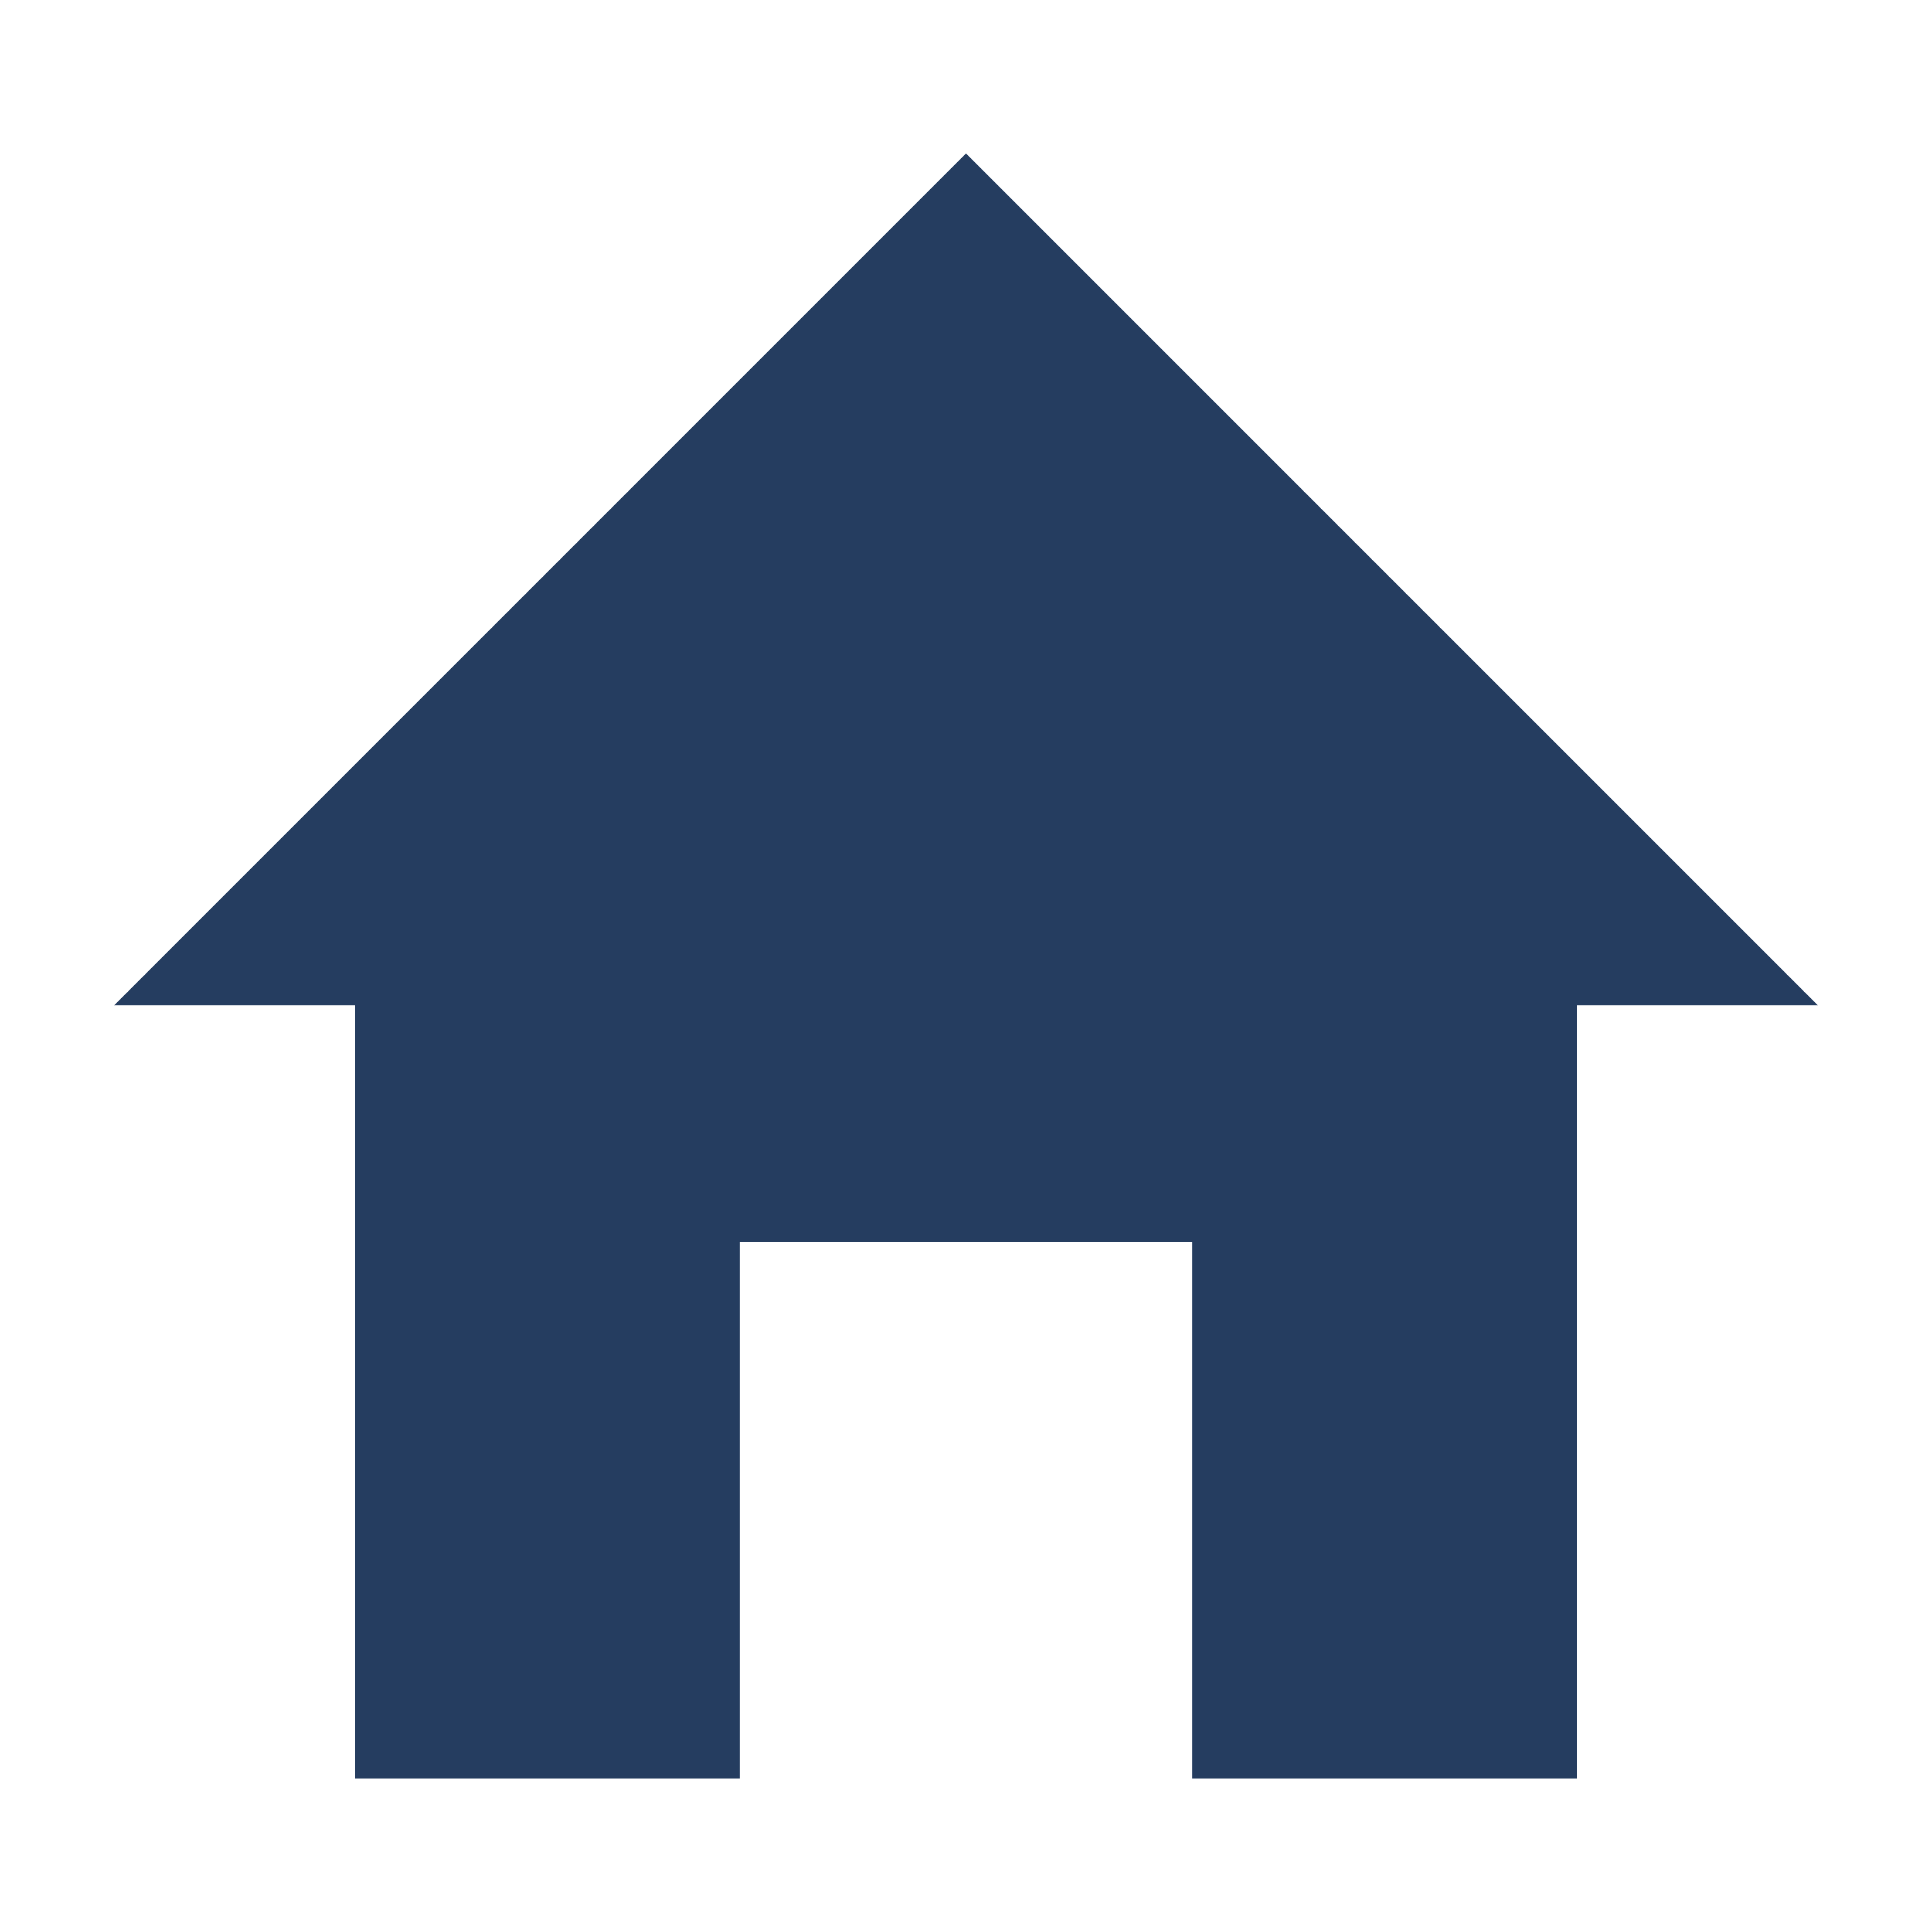
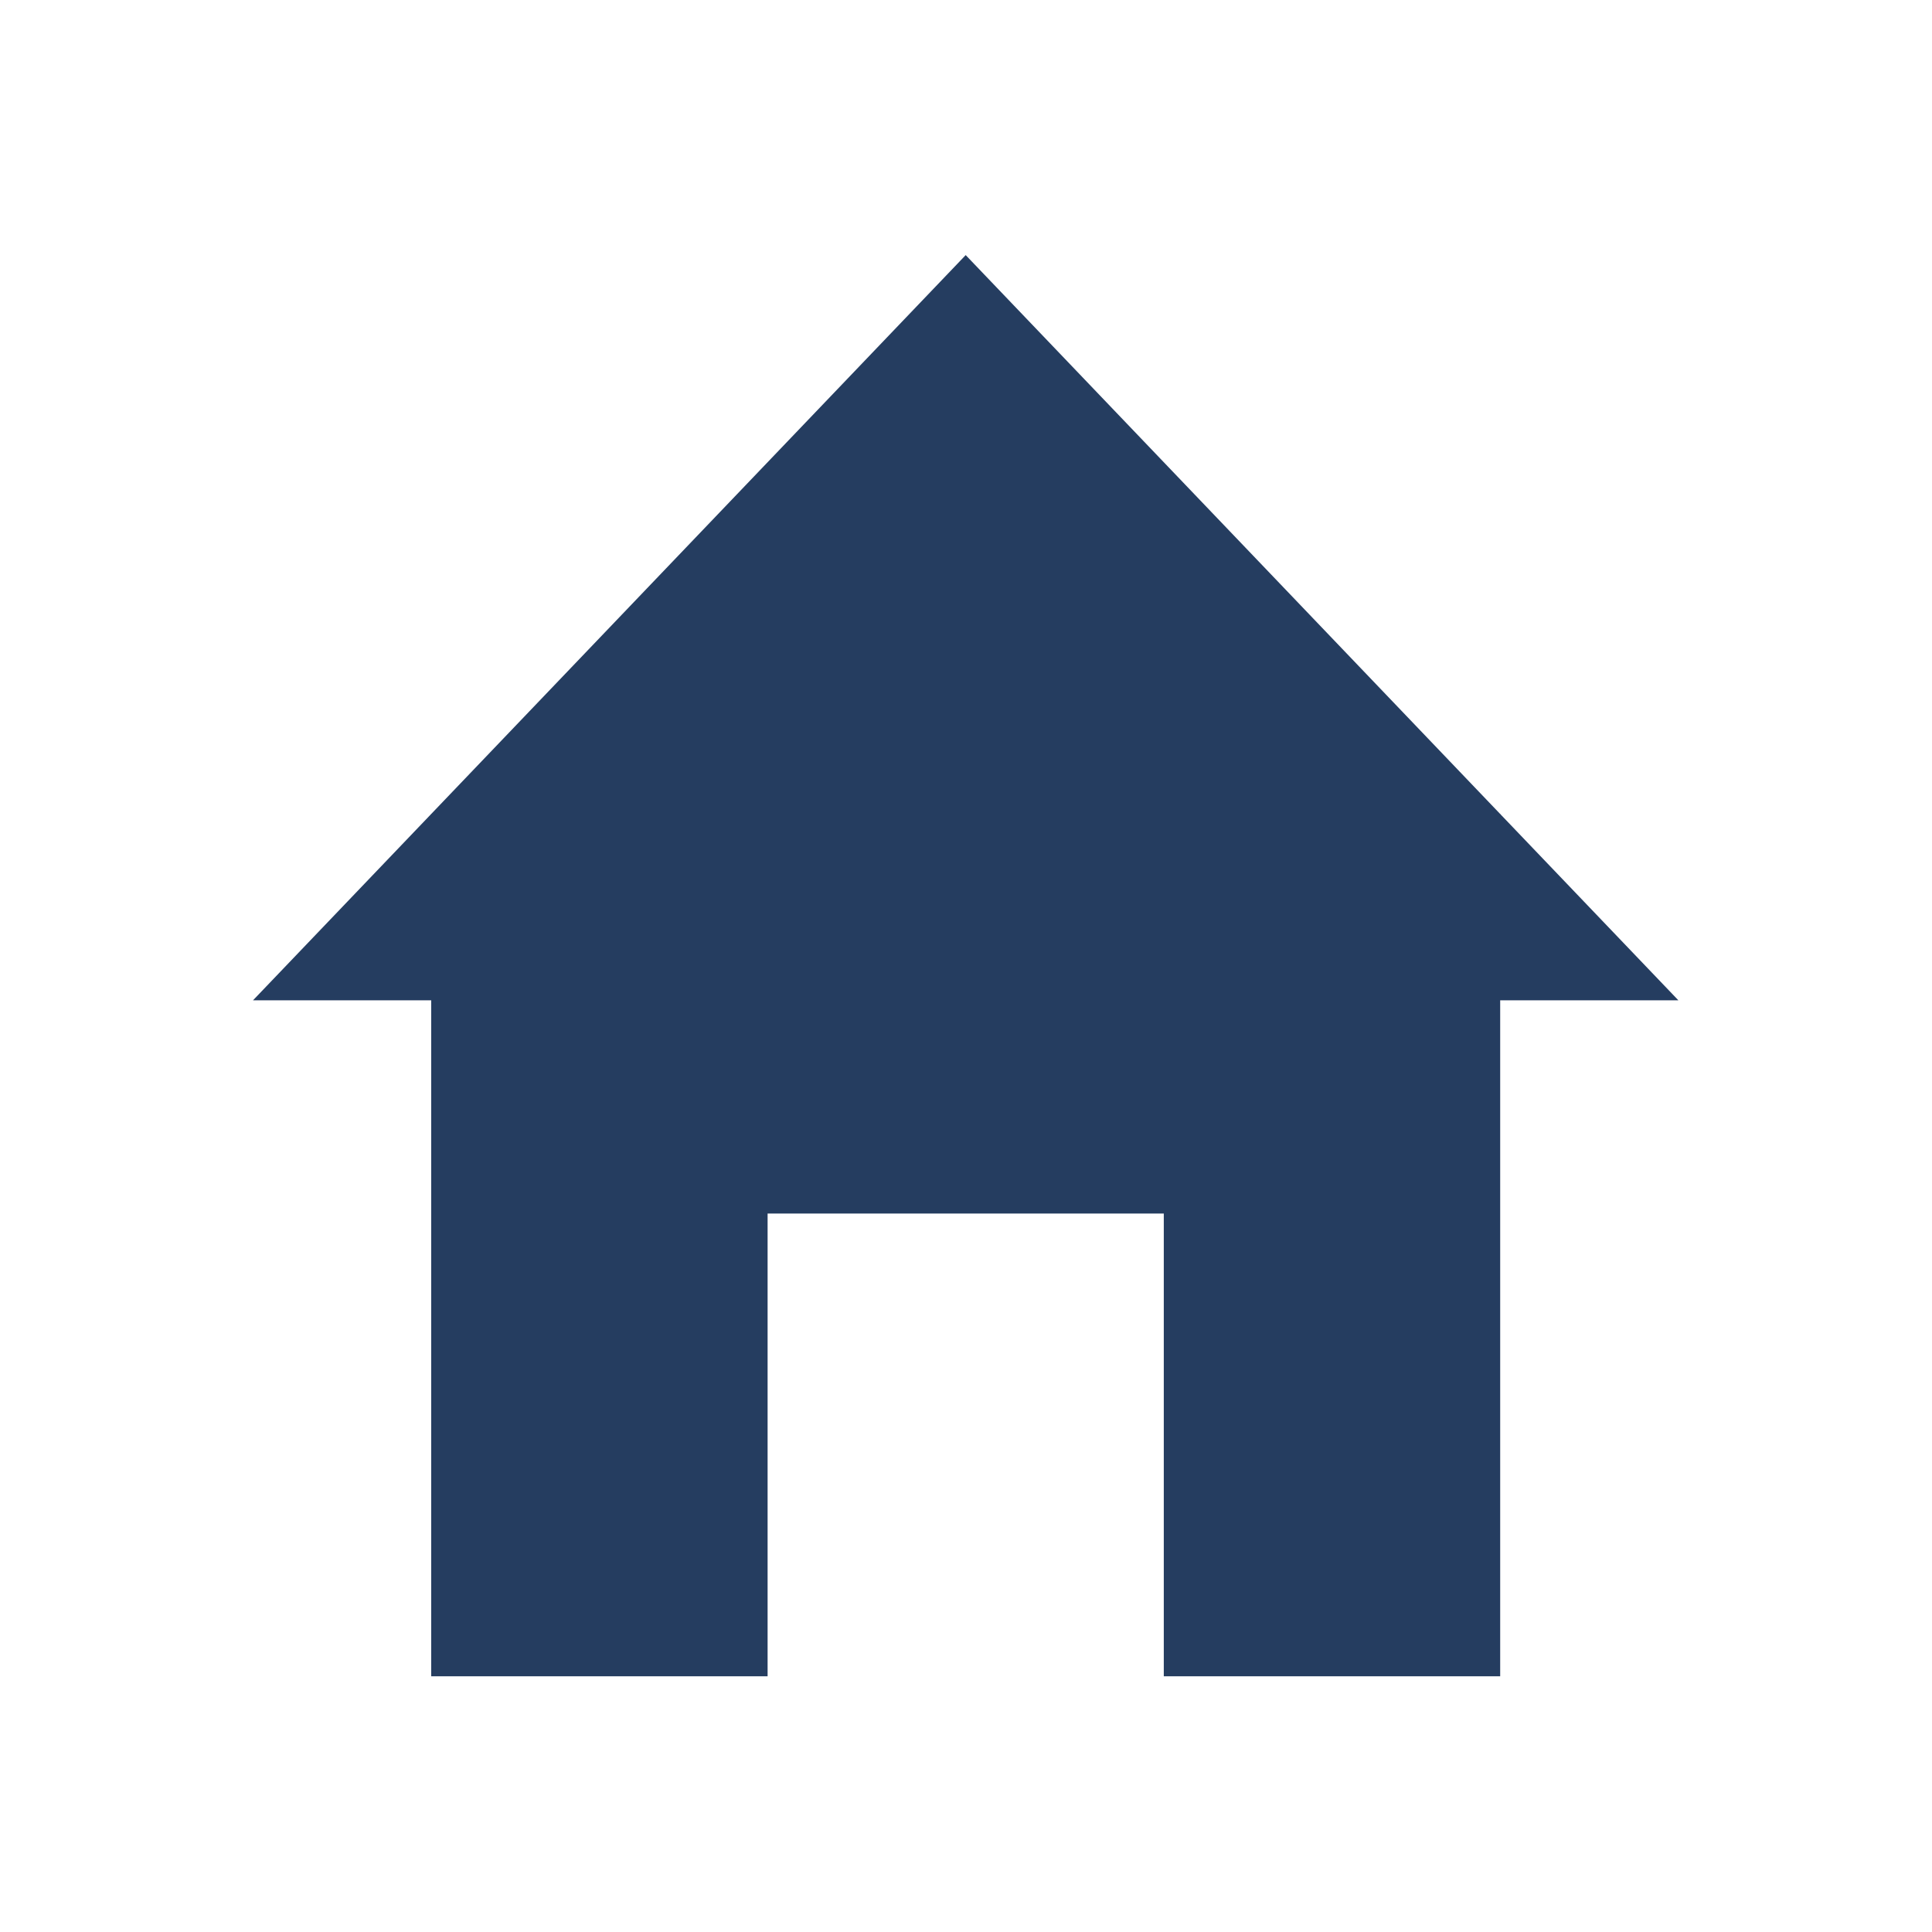
- <svg xmlns="http://www.w3.org/2000/svg" width="100%" height="100%" viewBox="0 0 500 500" version="1.1" xml:space="preserve" style="fill-rule:evenodd;clip-rule:evenodd;stroke-linejoin:round;stroke-miterlimit:1.414;">
-   <path d="M408.186,201.456l0,258.85l-316.372,0l0,-258.85l316.372,0Zm-99.558,119.943l-117.256,0l0,138.907l117.256,0l0,-138.907Z" style="fill:#253d60;" />
-   <path d="M470.548,260.242l-220.548,-220.548l-220.548,220.548l441.096,0Z" style="fill:#253d60;" />
+ <svg xmlns="http://www.w3.org/2000/svg" width="100%" height="100%" viewBox="0 0 2084 2084" version="1.1" xml:space="preserve" style="fill-rule:evenodd;clip-rule:evenodd;stroke-linejoin:round;stroke-miterlimit:1.414;">
+   <g>
+     <path d="M1618.21,878.015l0,930.155l-1153.08,0l0,-930.155l1153.08,0Zm-362.86,431.005l-427.363,0l0,499.15l427.363,0l0,-499.15Z" style="fill:#253d60;" />
+     <path d="M1810.42,1079l-768.751,-803.833l-768.751,803.833l1537.5,0Z" style="fill:#253d60;" />
+   </g>
</svg>
